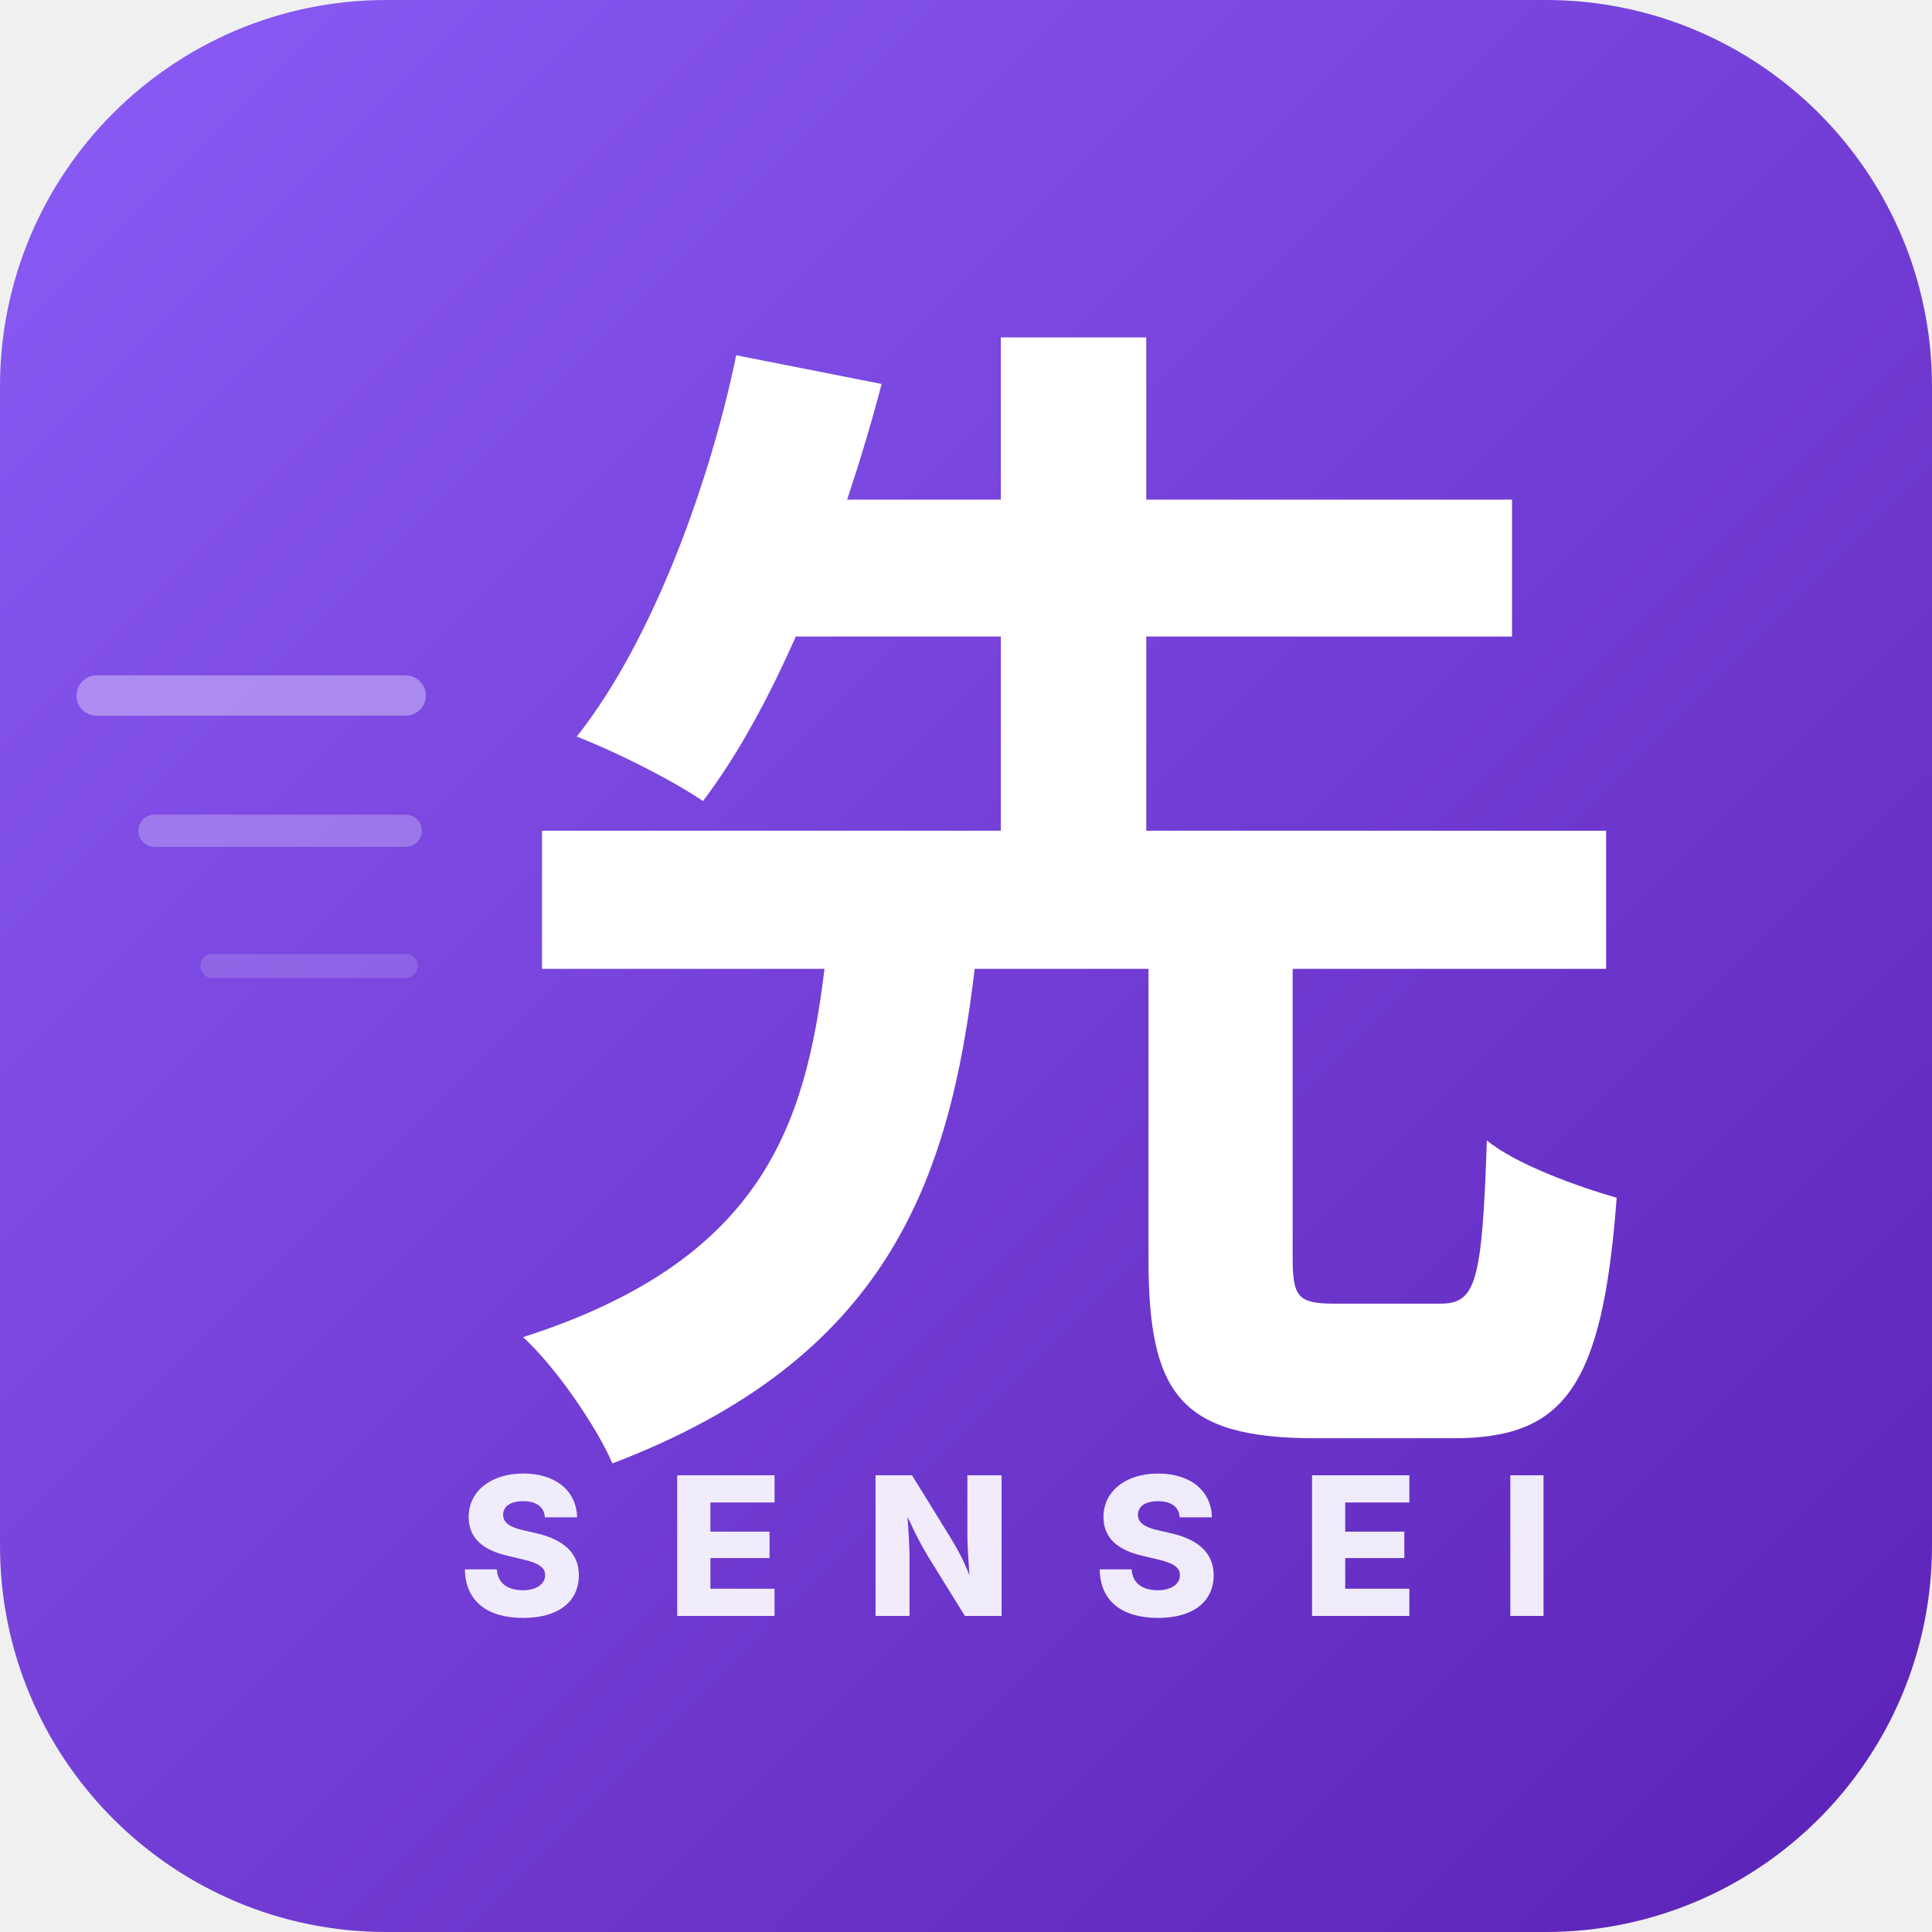
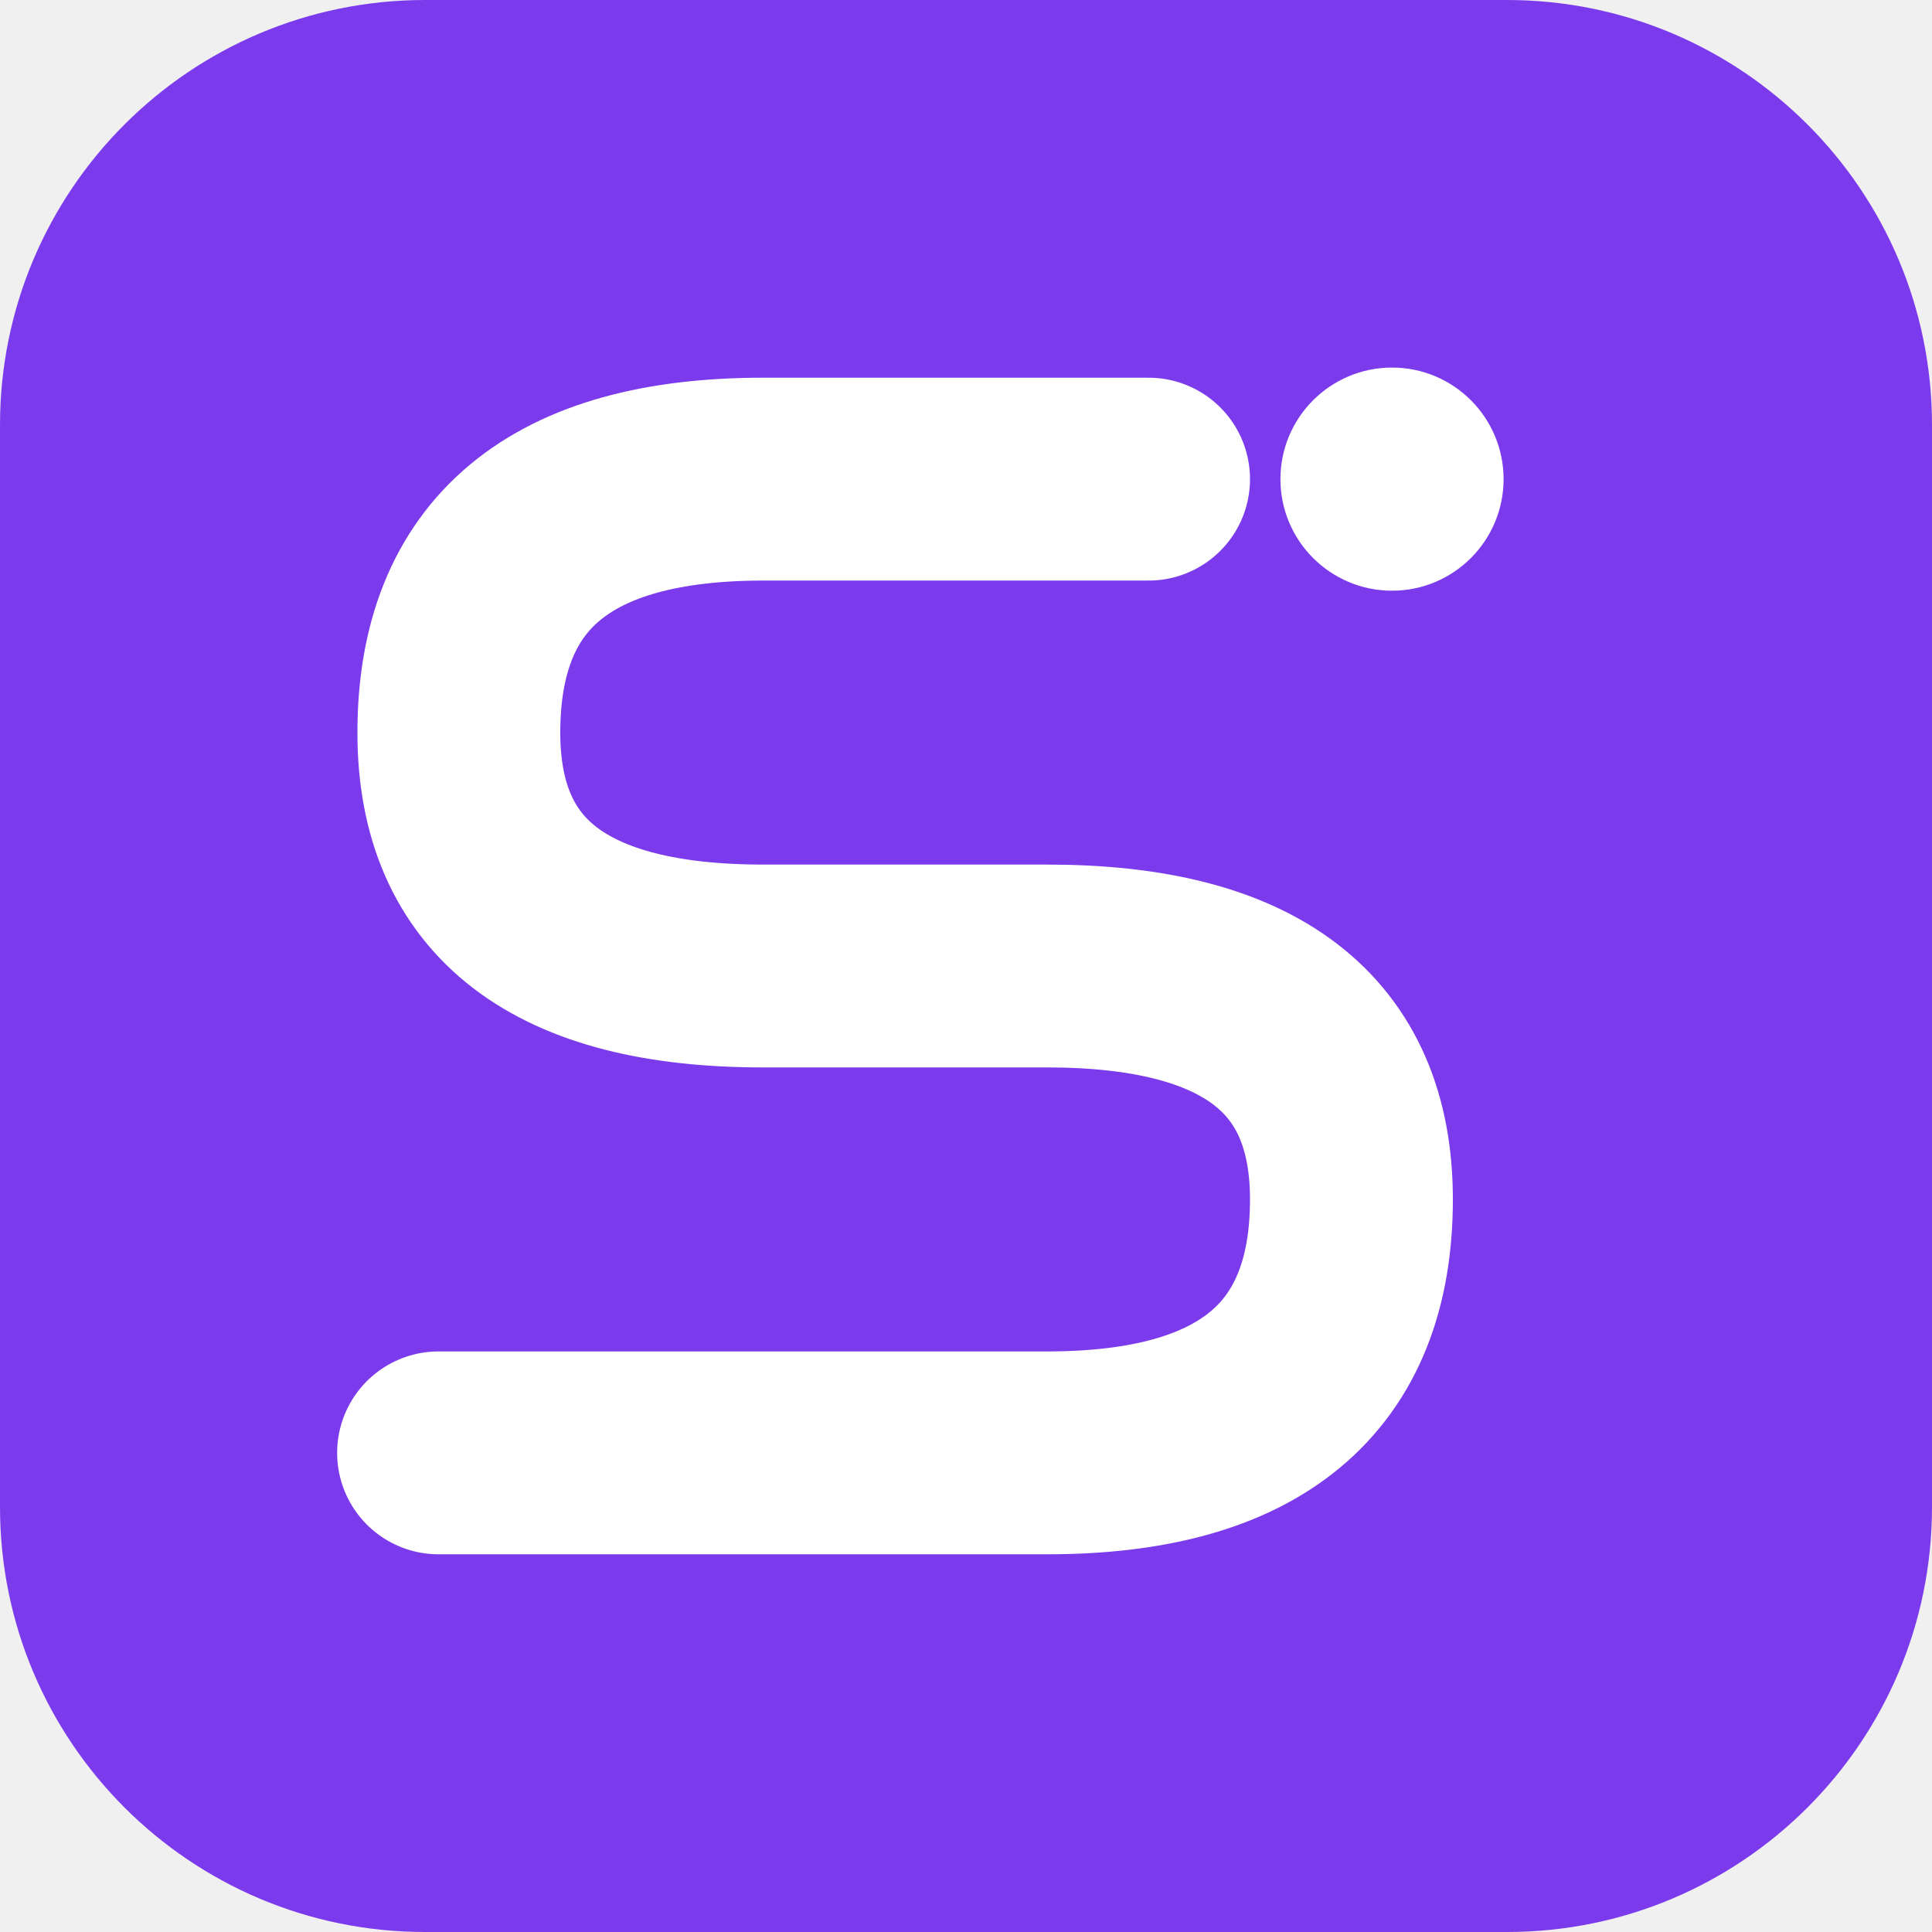
- <svg xmlns="http://www.w3.org/2000/svg" viewBox="0 0 120 120">
-   <defs>
-     <linearGradient id="fond" x1="0" y1="0" x2="1" y2="1">
-       <stop offset="0" stop-color="#8B5CF6" />
-       <stop offset="1" stop-color="#5B21B6" />
-     </linearGradient>
-   </defs>
-   <rect width="120" height="120" rx="24" fill="url(#fond)" />
-   <g stroke="#fff" stroke-linecap="round">
-     <line x1="6" y1="43.2" x2="25.2" y2="43.2" stroke-width="2.5" stroke-opacity="0.35" />
-     <line x1="9.6" y1="51.6" x2="25.2" y2="51.6" stroke-width="2" stroke-opacity="0.25" />
-     <line x1="13.2" y1="60" x2="25.2" y2="60" stroke-width="1.5" stroke-opacity="0.15" />
+ <svg xmlns="http://www.w3.org/2000/svg" viewBox="0 0 100 100">
+   <rect width="100" height="100" rx="22" fill="#7C3AED" />
+   <g transform="translate(50 50) scale(1.05) translate(-53 -50)">
+     <path d="M27 74 H57 Q72 74 72 61.5 Q72 50 57 50 H43 Q28 50 28 38.5 Q28 26 43 26 H62" fill="none" stroke="#fff" stroke-width="10" stroke-linecap="round" stroke-linejoin="round" />
+     <circle cx="74" cy="26" r="5.5" fill="#fff" />
  </g>
-   <text x="66.6" y="51.6" text-anchor="middle" dominant-baseline="central" fill="#fff" font-family="'Hiragino Sans', 'Hiragino Kaku Gothic ProN', 'Yu Gothic', 'Noto Sans JP', sans-serif" font-size="74" font-weight="800">先</text>
-   <text x="62.5" y="96" text-anchor="middle" dominant-baseline="central" fill="#fff" fill-opacity="0.9" font-family="-apple-system, 'SF Pro Display', system-ui, sans-serif" font-size="12" font-weight="800" letter-spacing="5">SENSEI</text>
</svg>
